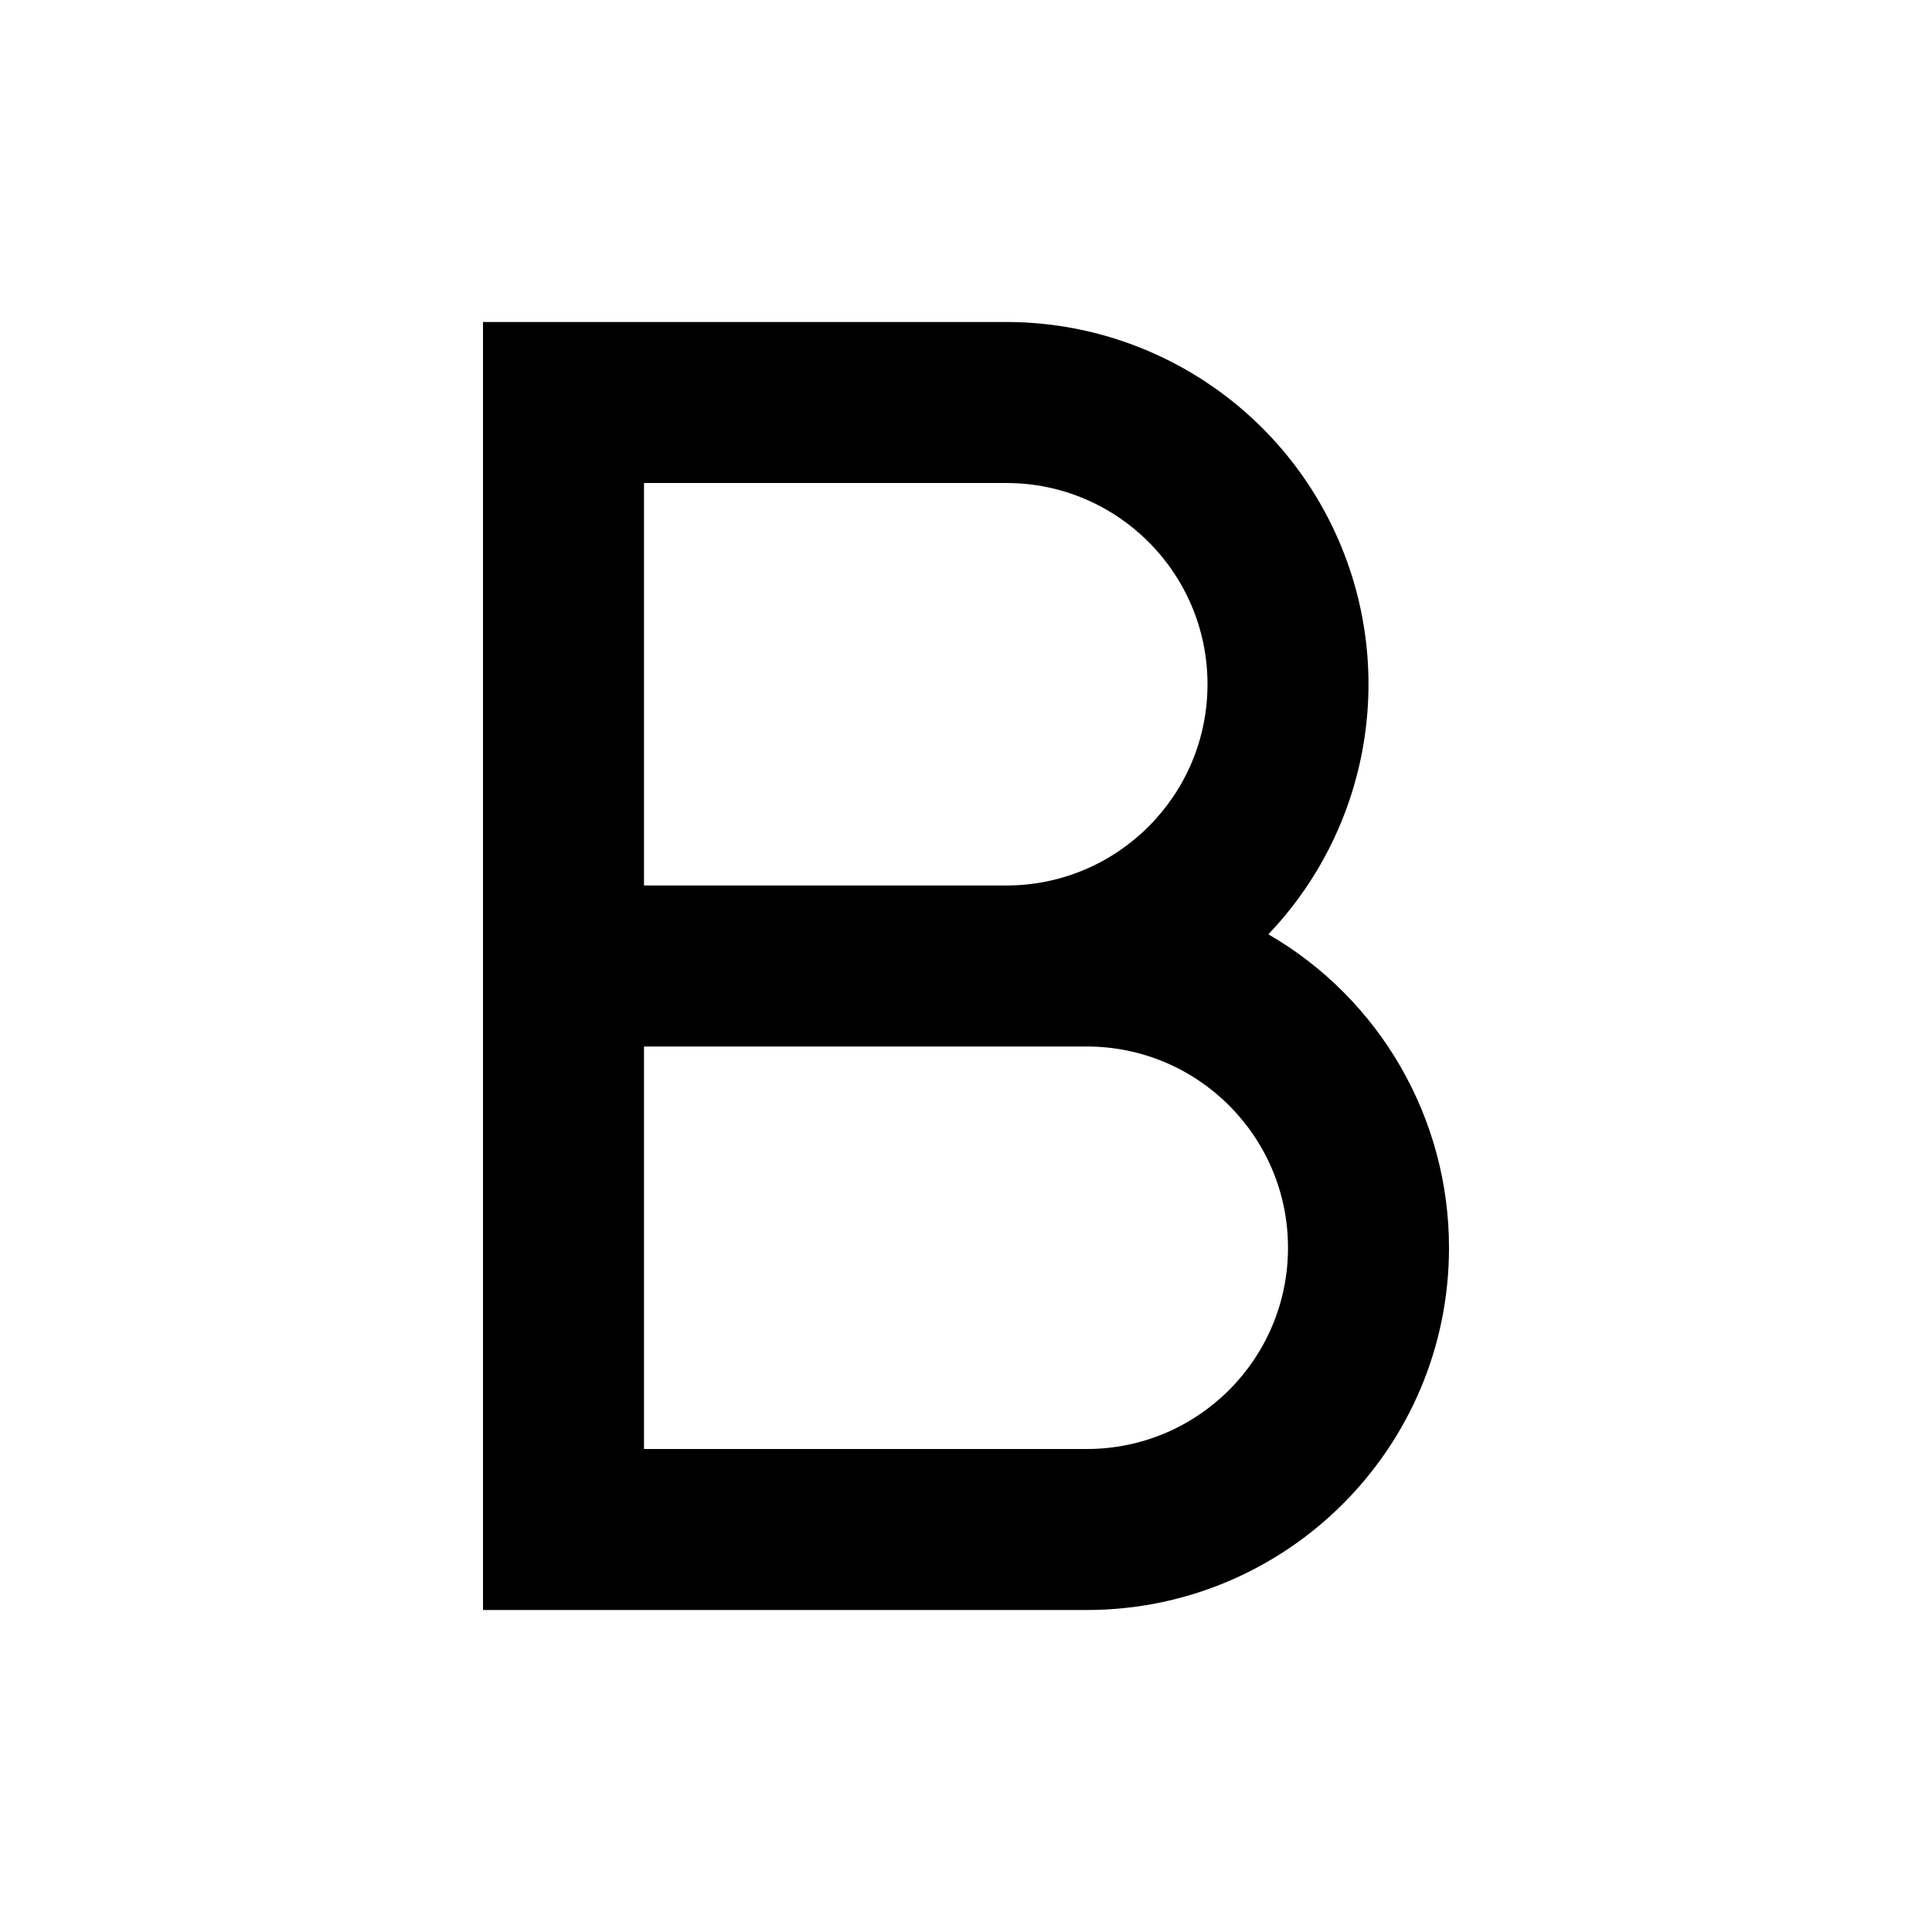
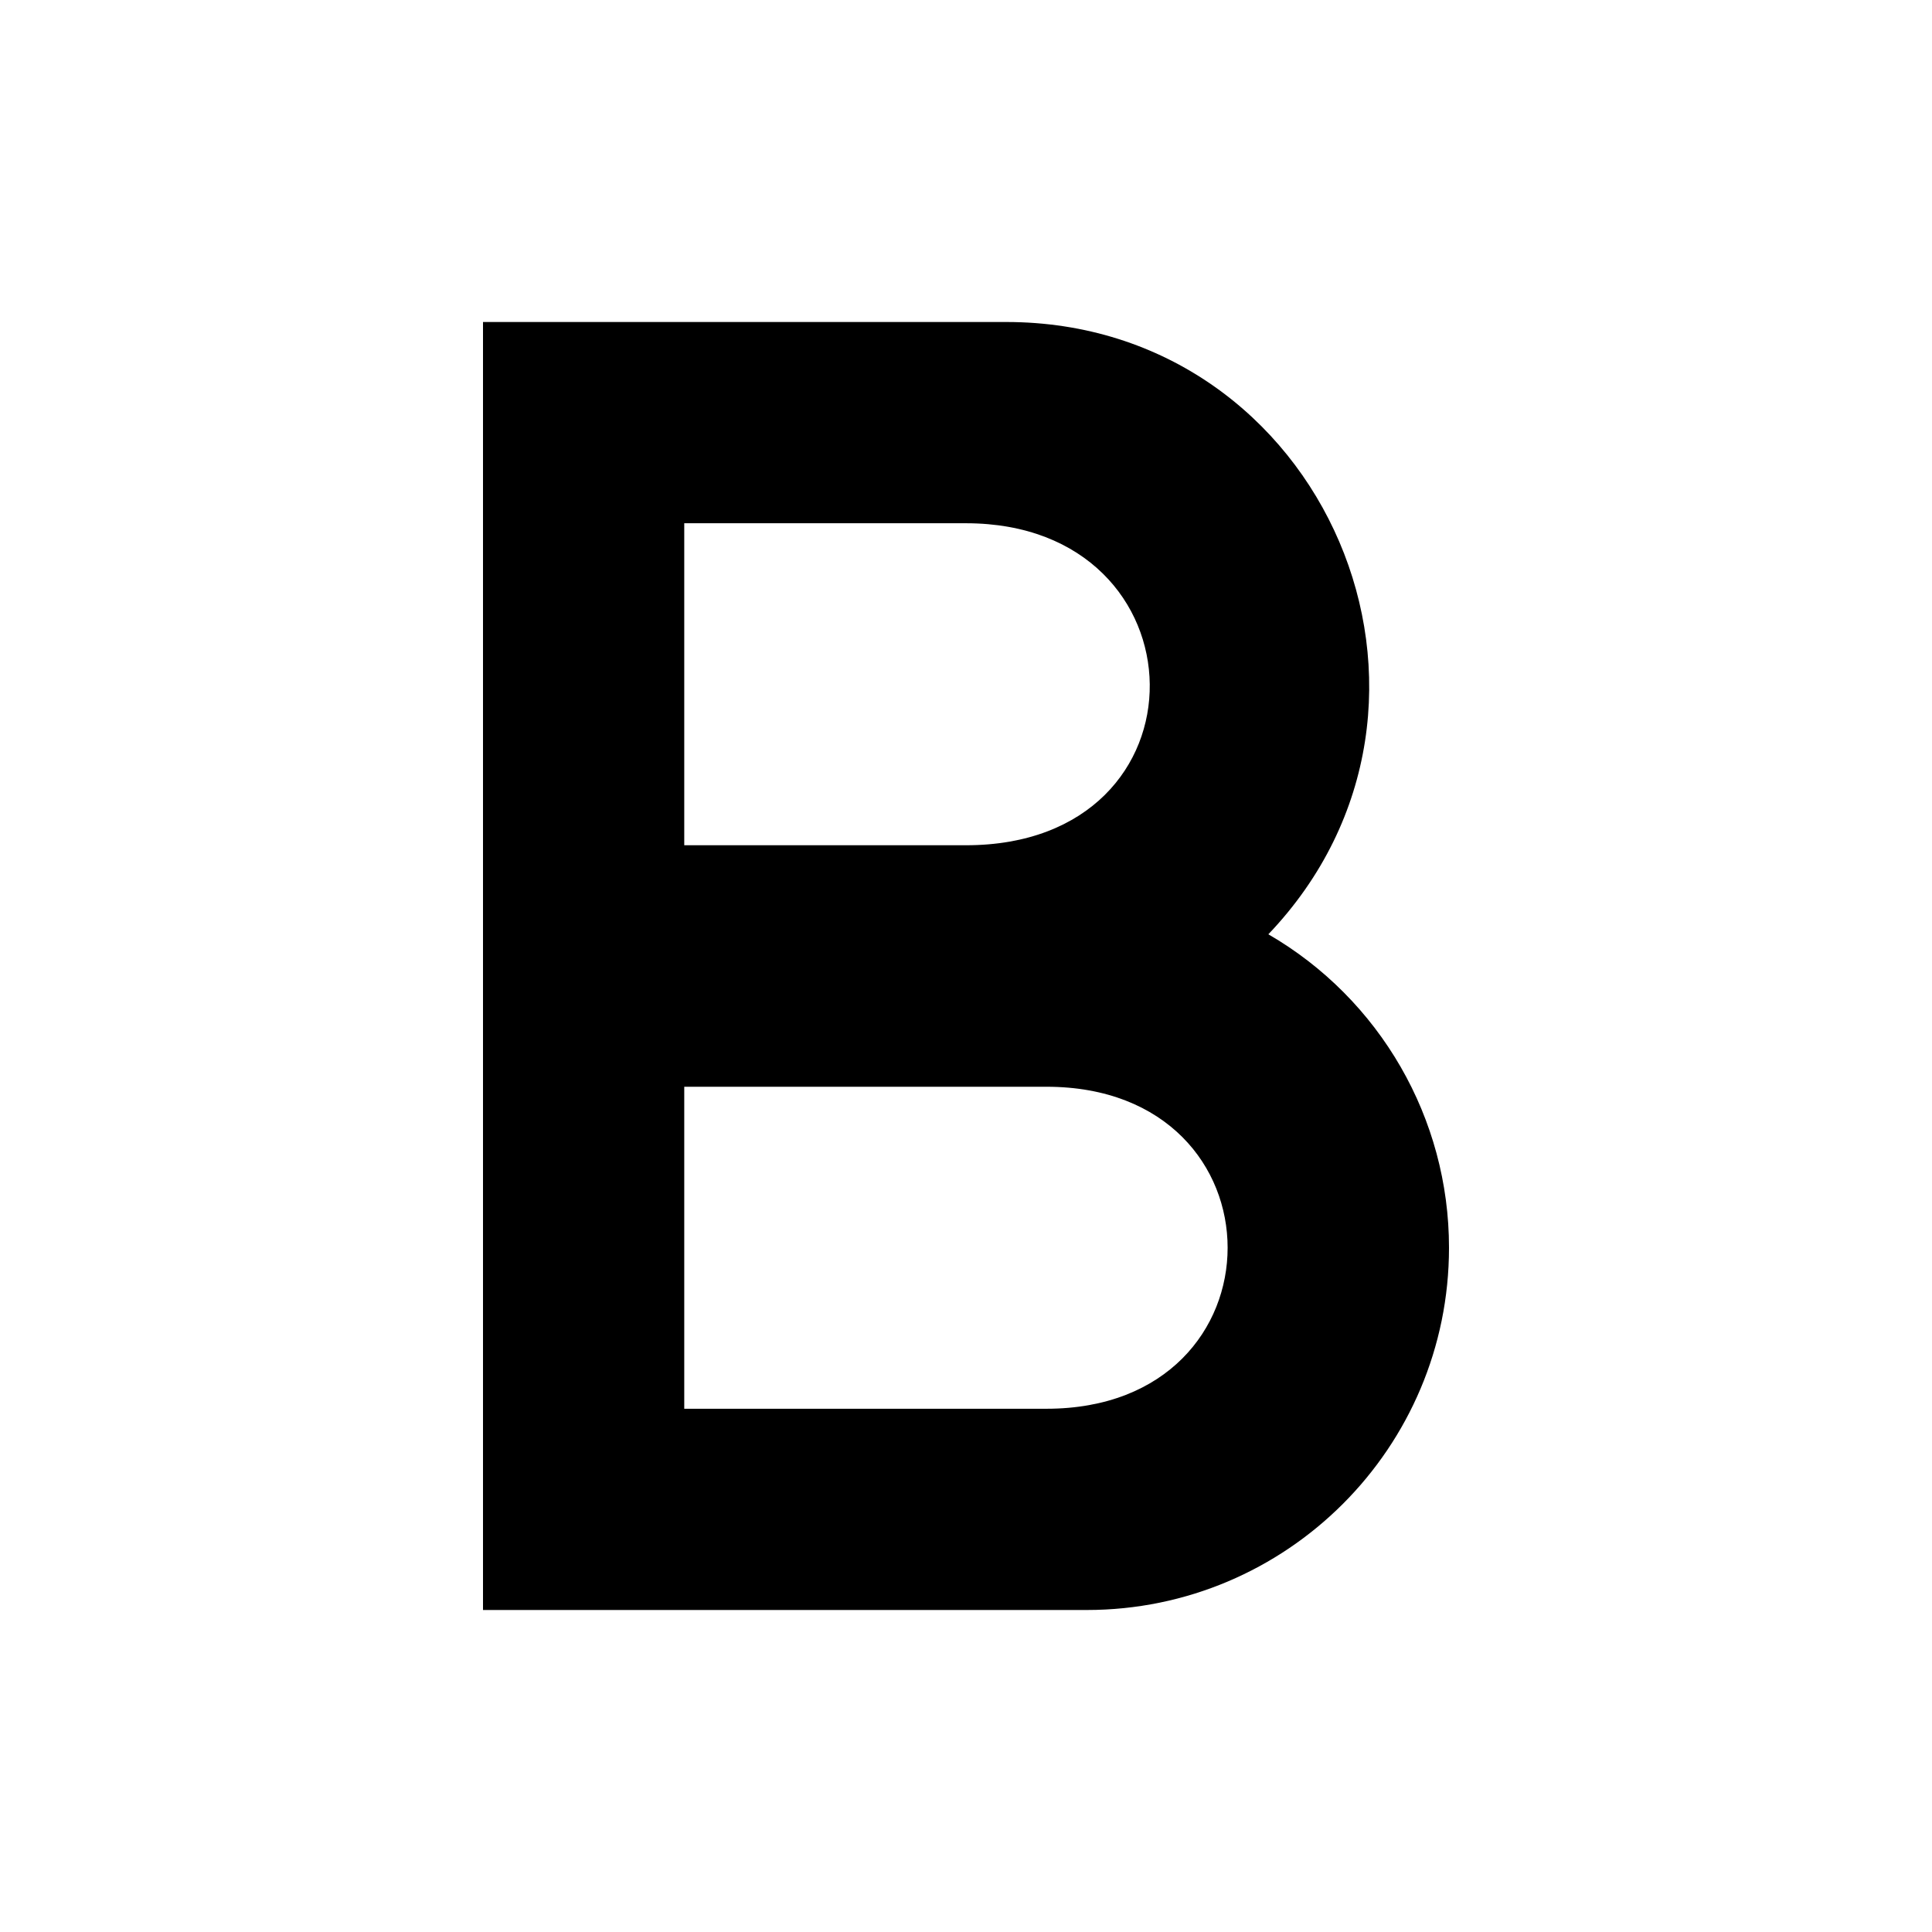
<svg xmlns="http://www.w3.org/2000/svg" viewBox="0 0 24 24" width="24" height="24" fill="currentColor">
  <path fill="none" d="M0 0h24v24H0z" />
-   <path d="M8 11h4.5a2.5 2.5 0 1 0 0-5H8v5zm10 4.5a4.5 4.5 0 0 1-4.5 4.5H6V4h6.5a4.5 4.5 0 0 1 3.256 7.606A4.498 4.498 0 0 1 18 15.5zM8 13v5h5.5a2.5 2.5 0 1 0 0-5H8z" />
+   <path d="M 8.5,10.5 H 12 c 3.087,0 3,-4 0,-4 H 8.5 Z m 9.5,5 C 18,17.985 15.985,20 13.5,20 H 6 V 4 h 6.5 c 3.958,1.659e-4 5.988,4.742 3.256,7.606 1.389,0.805 2.245,2.289 2.244,3.894 z m -9.5,-2 v 4 H 13 c 3,0 3,-4 0,-4 z" />
</svg>
